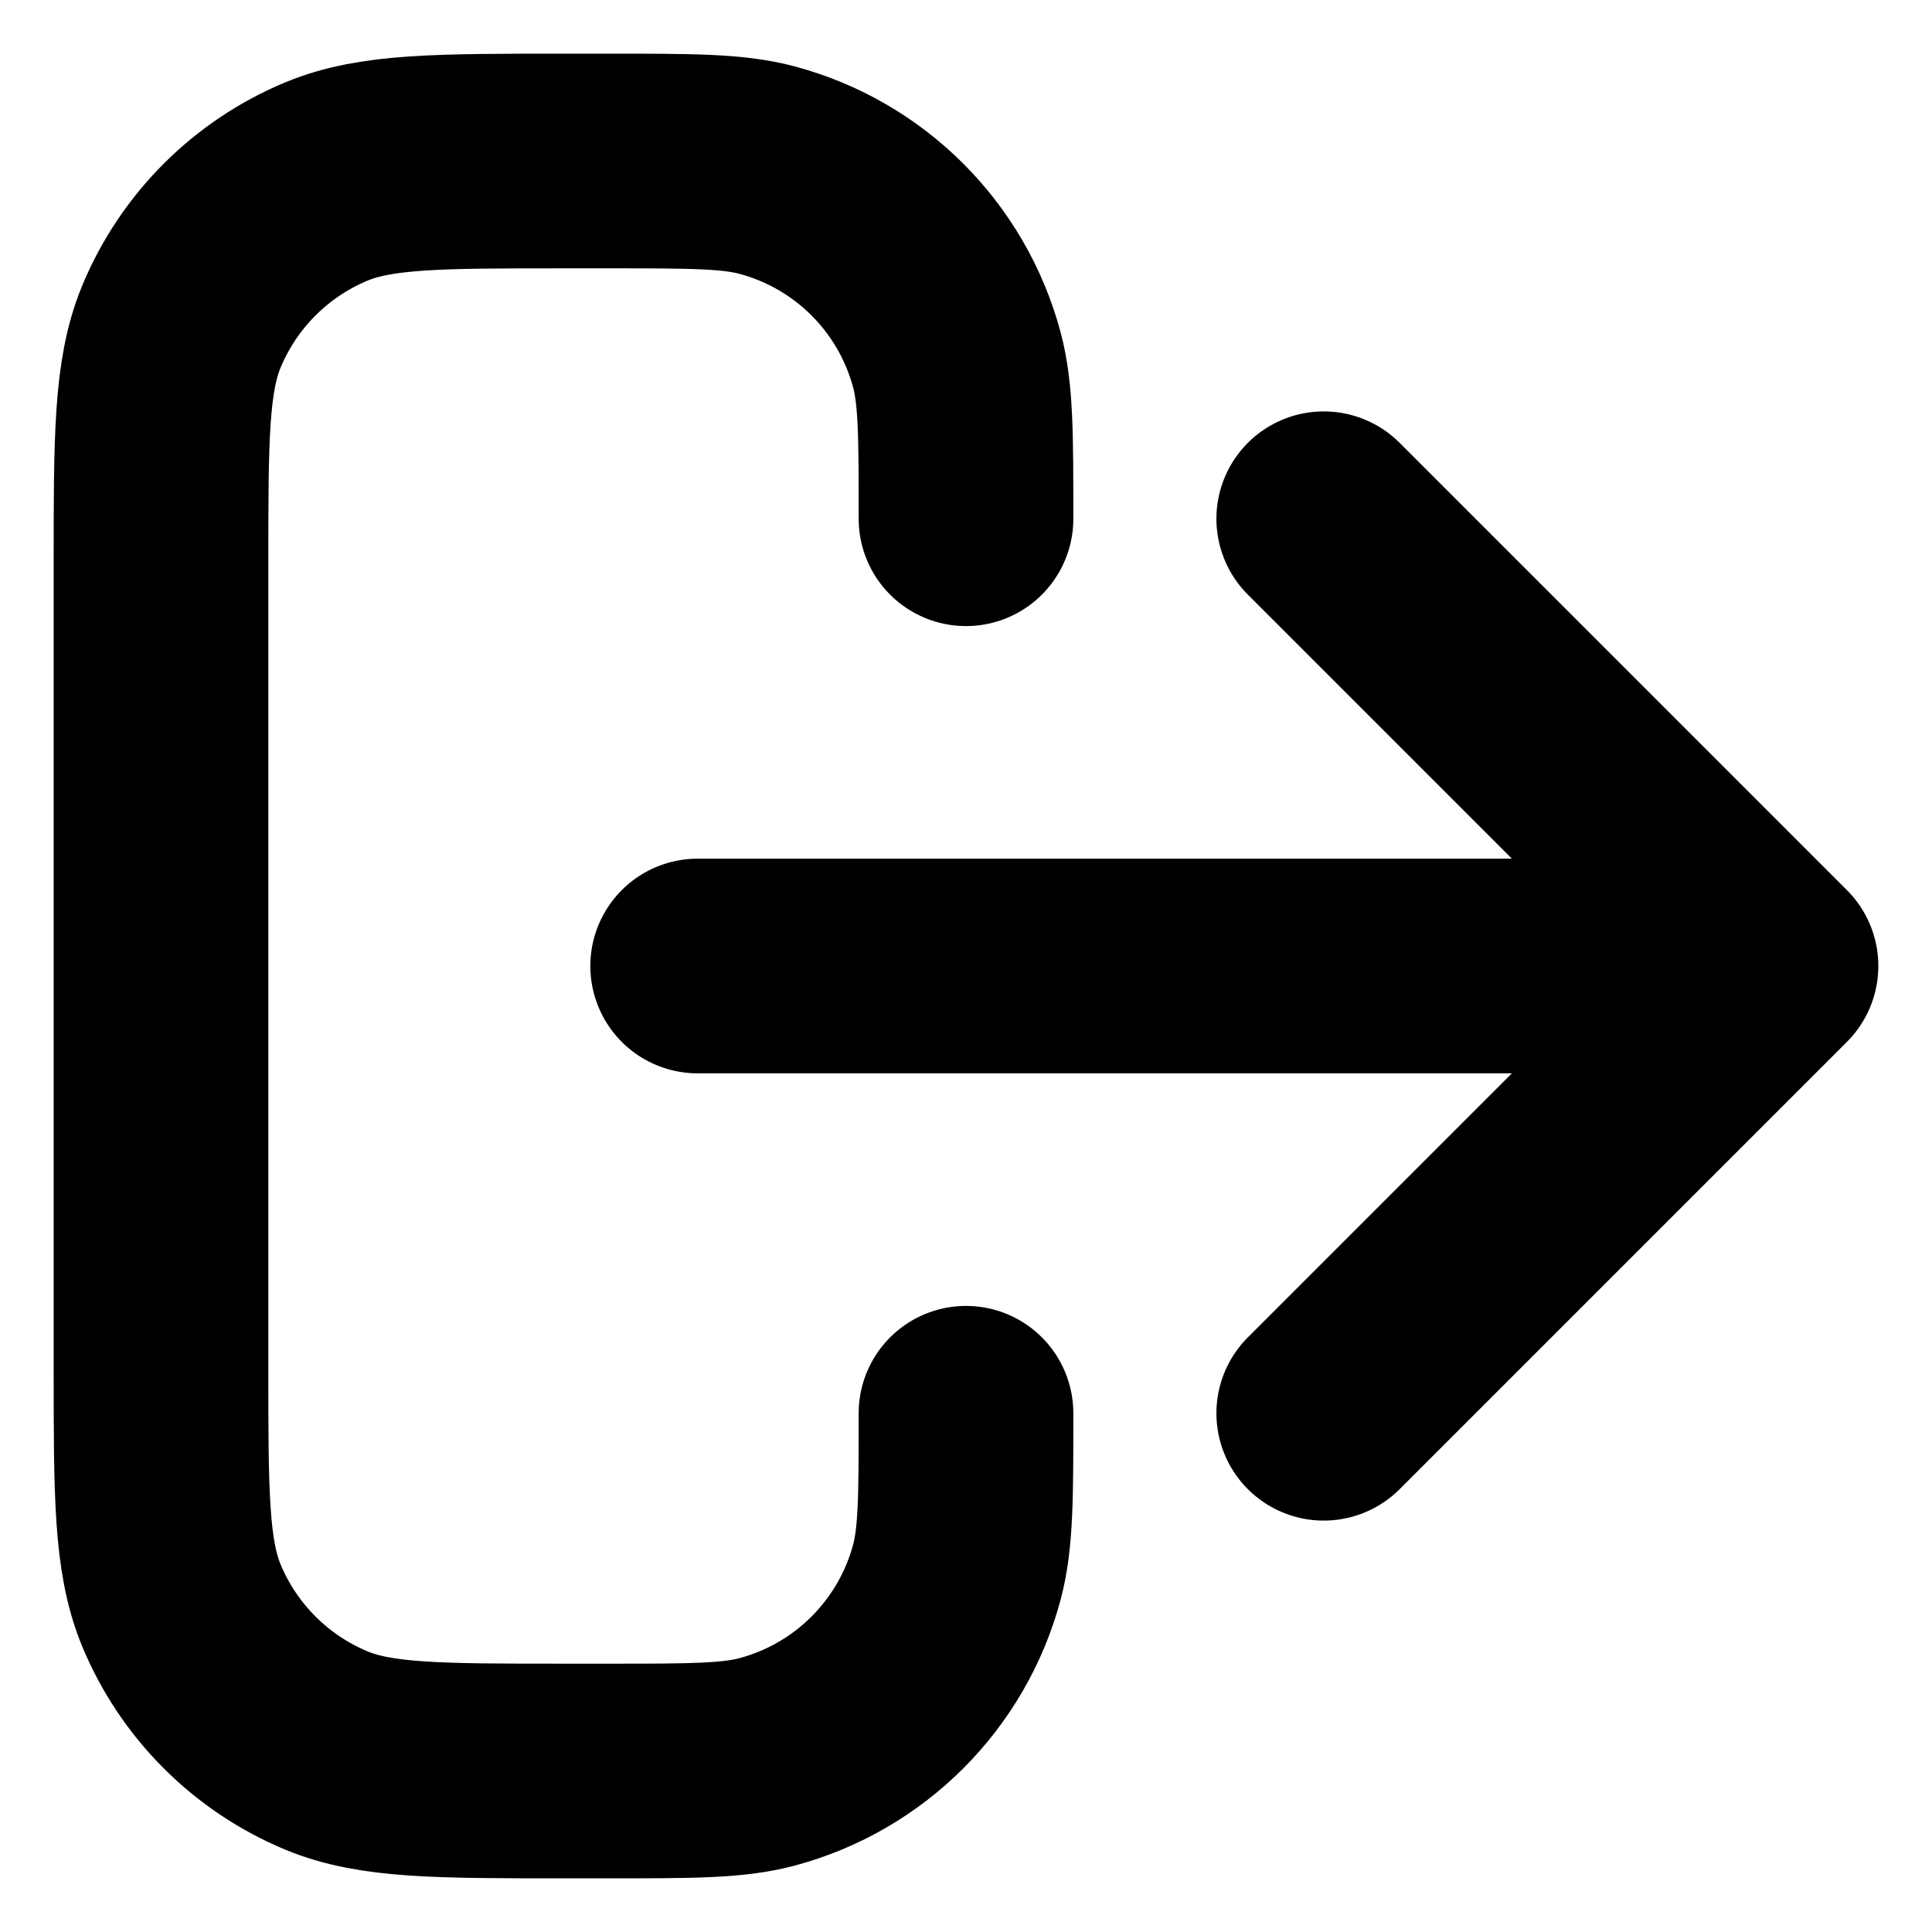
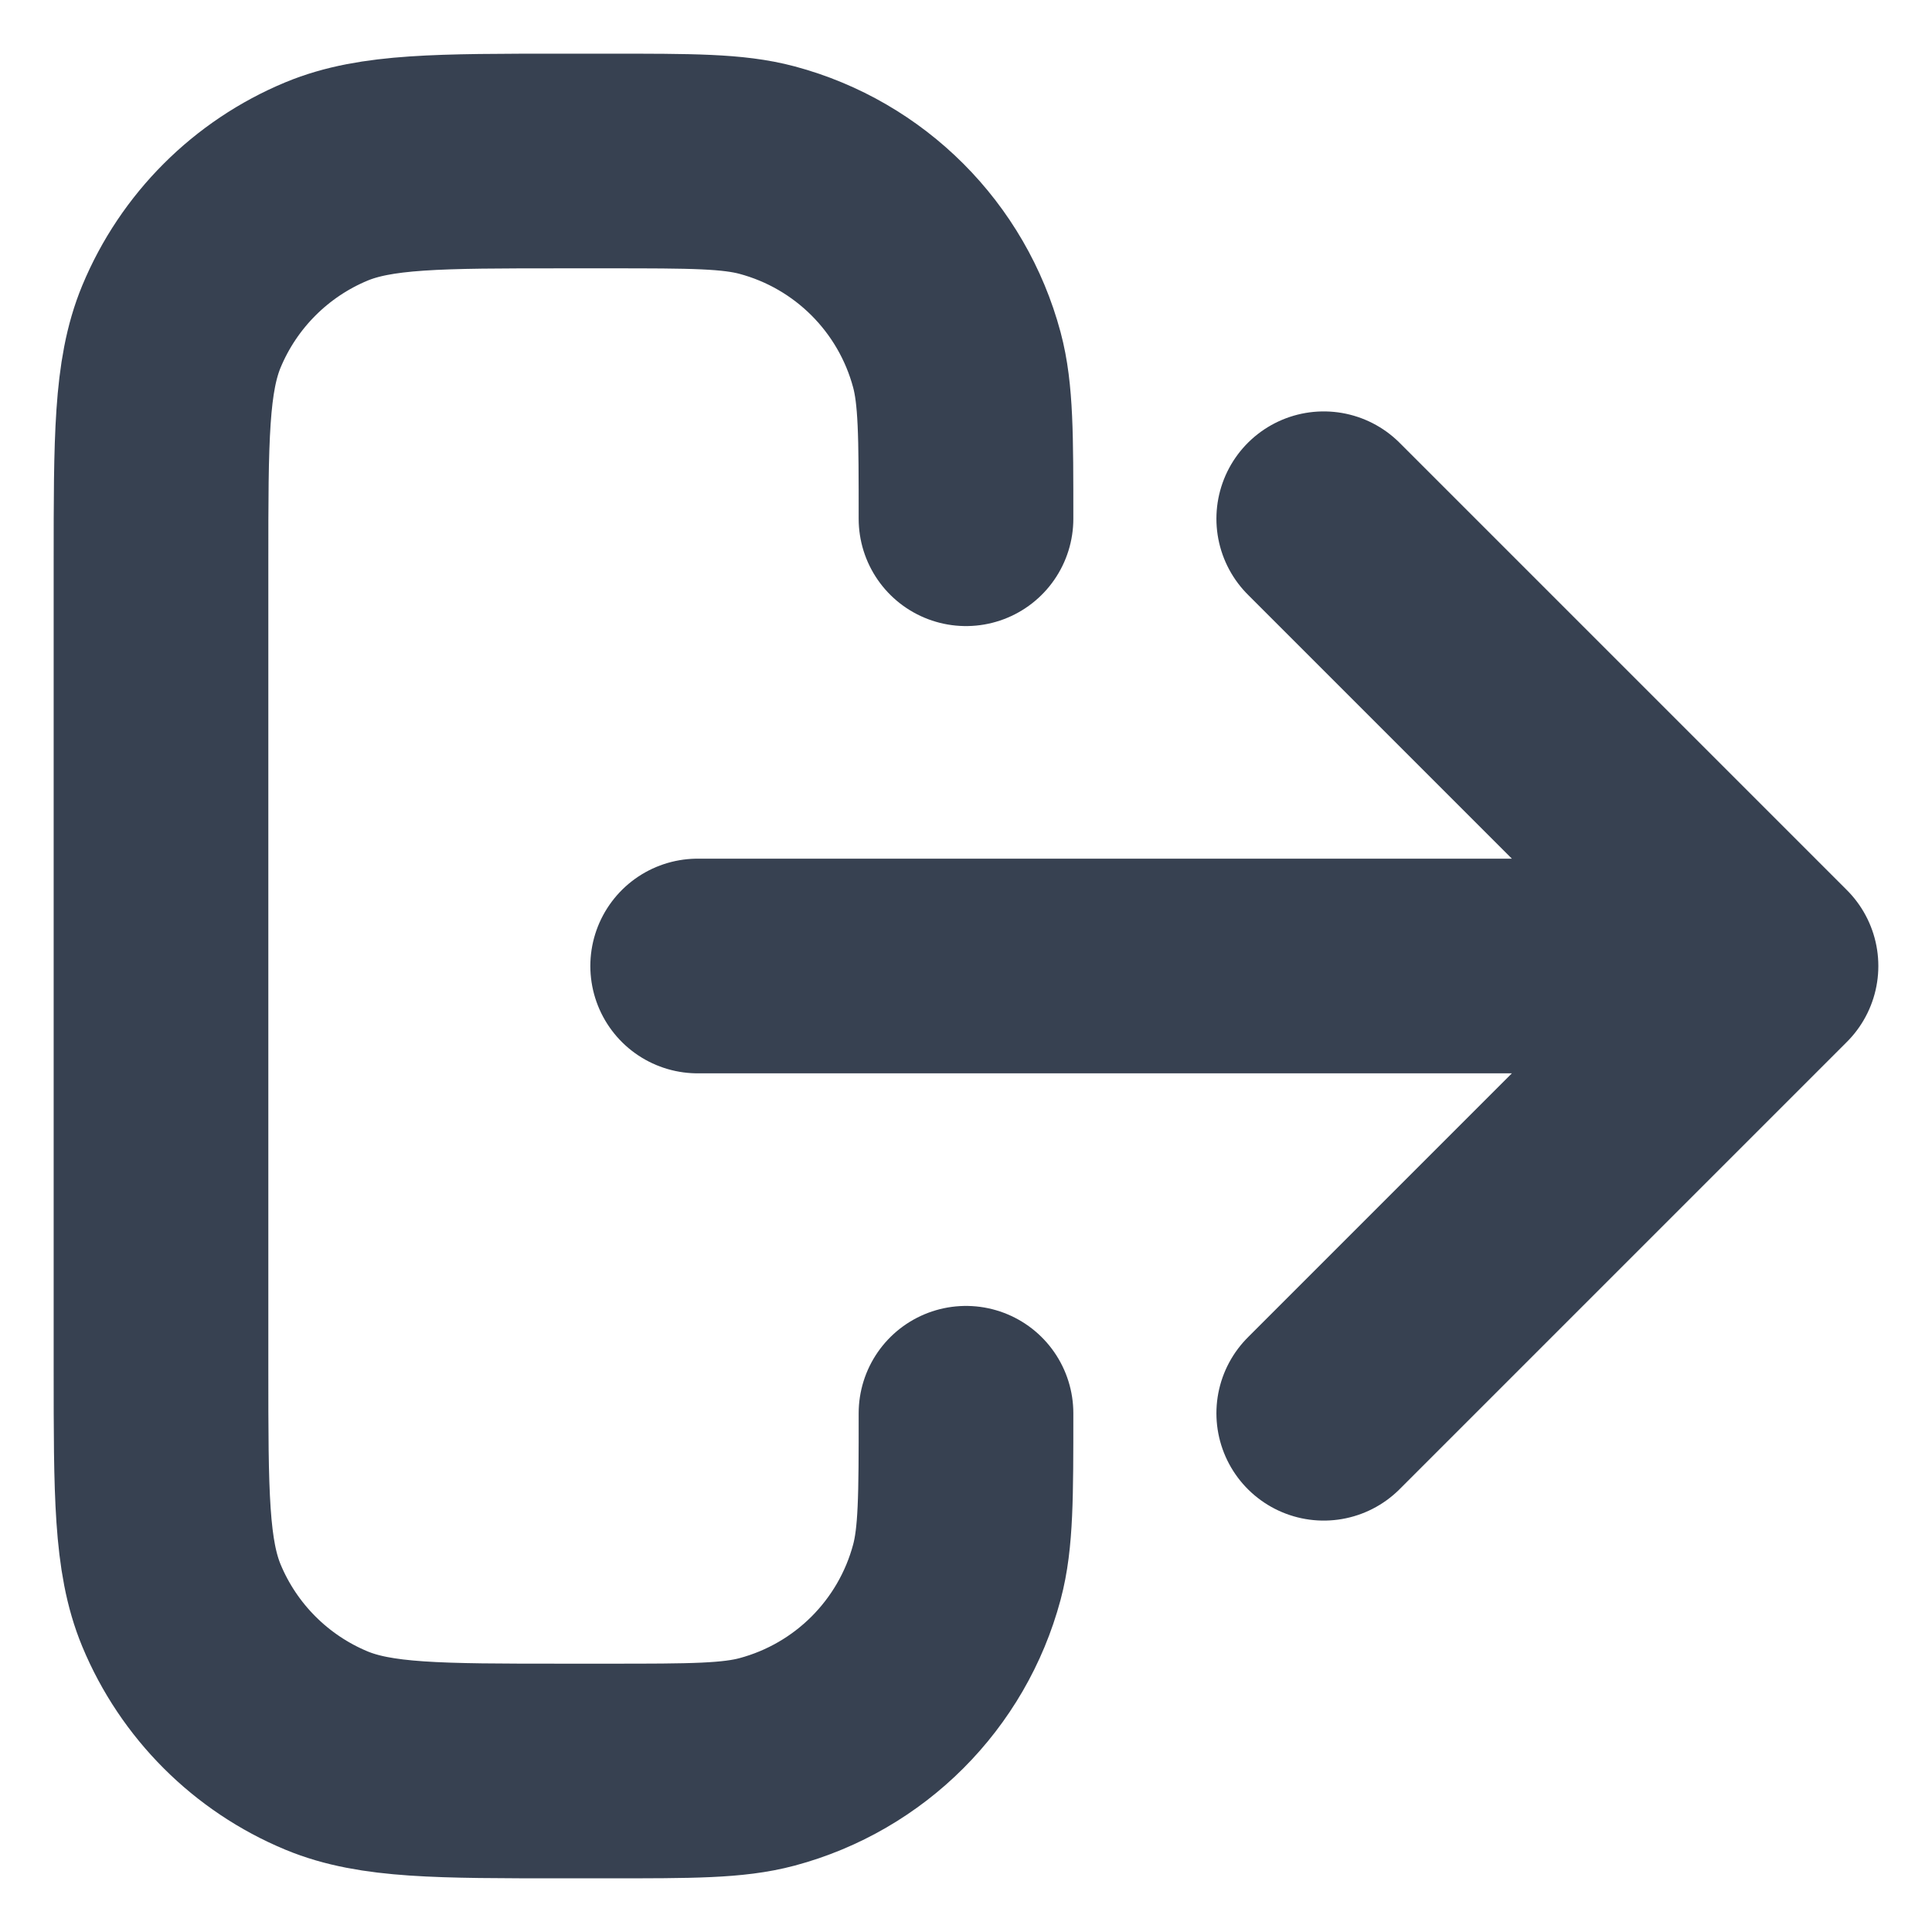
<svg xmlns="http://www.w3.org/2000/svg" width="18" height="18" viewBox="0 0 18 18" fill="none">
-   <path d="M12.333 13.167L16.5 9M16.5 9L12.333 4.833M16.5 9H6.5M9 13.167C9 13.942 9 14.329 8.915 14.647C8.684 15.51 8.01 16.184 7.147 16.415C6.829 16.5 6.442 16.5 5.667 16.5H5.25C4.085 16.5 3.503 16.5 3.043 16.31C2.431 16.056 1.944 15.569 1.69 14.957C1.5 14.497 1.5 13.915 1.5 12.75V5.25C1.5 4.085 1.5 3.503 1.69 3.043C1.944 2.431 2.431 1.944 3.043 1.69C3.503 1.5 4.085 1.5 5.25 1.5H5.667C6.442 1.5 6.829 1.5 7.147 1.585C8.01 1.816 8.684 2.49 8.915 3.353C9 3.671 9 4.058 9 4.833" stroke="black" stroke-width="2" stroke-linecap="round" stroke-linejoin="round" />
+   <path d="M12.333 13.167L16.5 9M16.5 9L12.333 4.833M16.5 9H6.5M9 13.167C9 13.942 9 14.329 8.915 14.647C8.684 15.51 8.01 16.184 7.147 16.415C6.829 16.5 6.442 16.5 5.667 16.5H5.25C4.085 16.5 3.503 16.5 3.043 16.31C2.431 16.056 1.944 15.569 1.69 14.957C1.5 14.497 1.5 13.915 1.5 12.75V5.25C1.5 4.085 1.5 3.503 1.69 3.043C1.944 2.431 2.431 1.944 3.043 1.69C3.503 1.5 4.085 1.5 5.25 1.5H5.667C6.442 1.5 6.829 1.5 7.147 1.585C8.01 1.816 8.684 2.49 8.915 3.353C9 3.671 9 4.058 9 4.833" stroke="#374151" stroke-width="2" stroke-linecap="round" stroke-linejoin="round" />
</svg>
